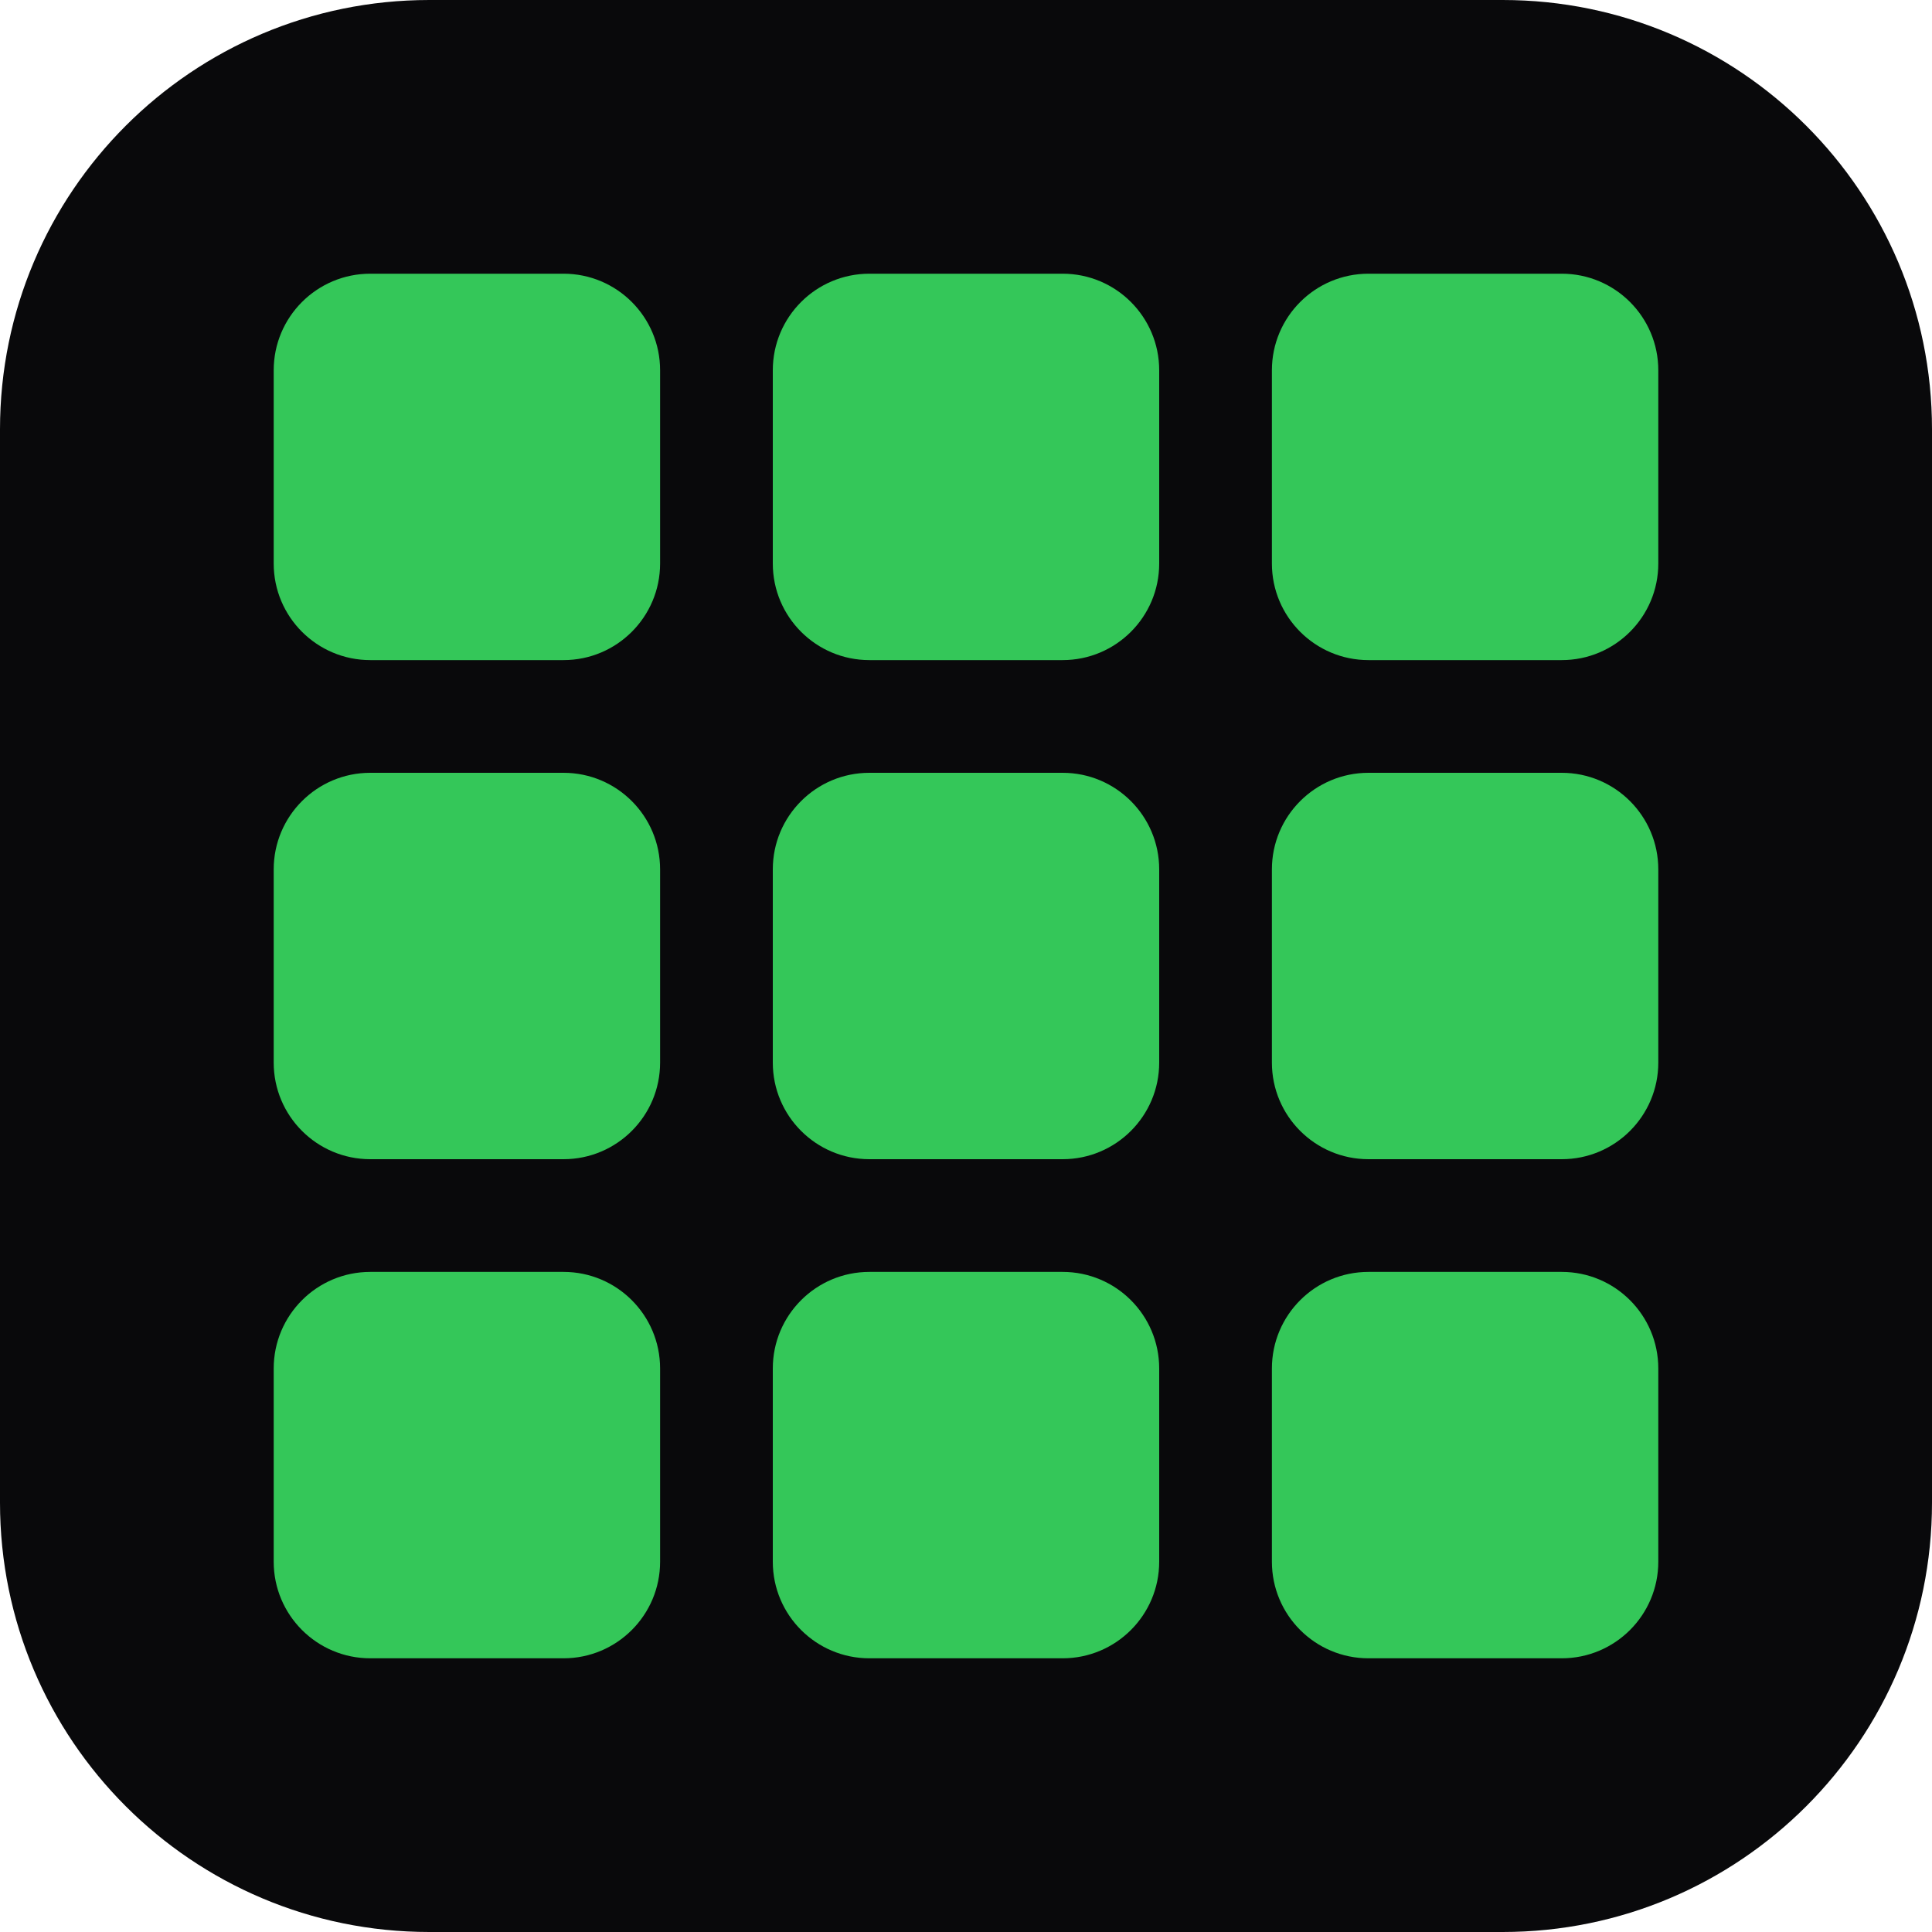
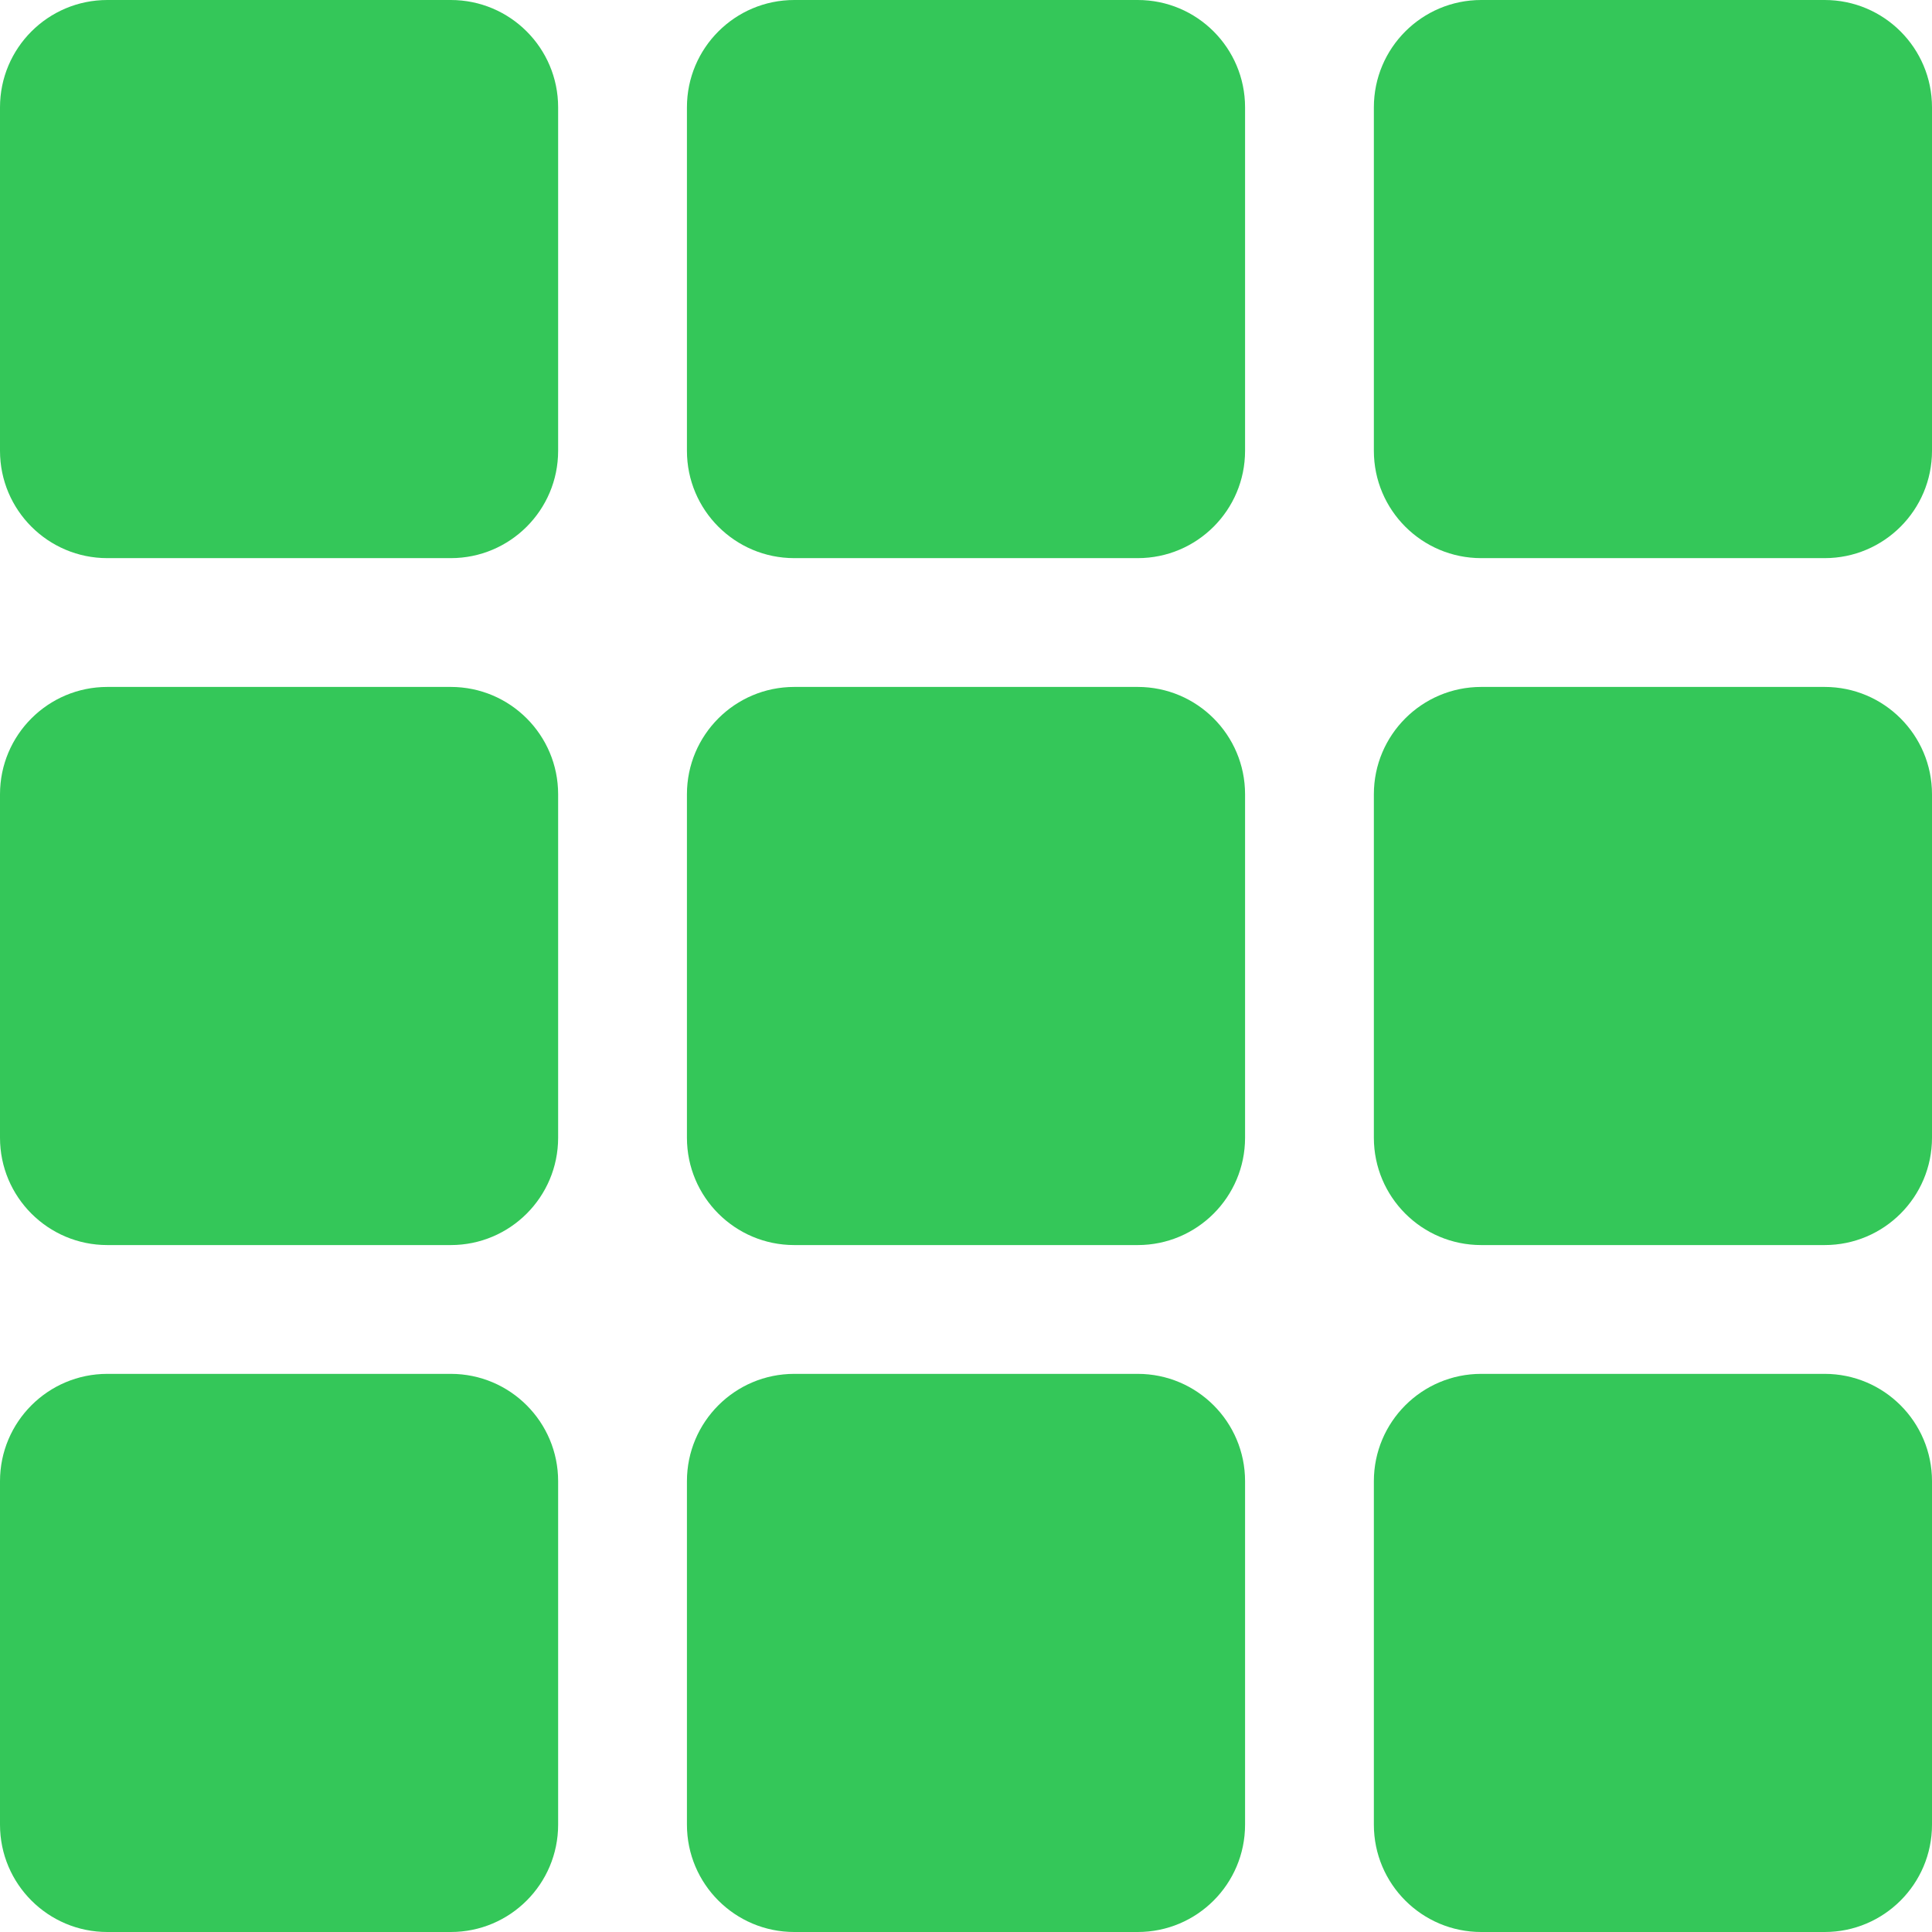
<svg xmlns="http://www.w3.org/2000/svg" width="180" height="180" viewBox="0 0 180 180" fill="none">
-   <rect width="180" height="180" rx="40" fill="#09090b" />
-   <rect x="25.5" y="25.5" width="36" height="36" rx="9" fill="#34C759" />
-   <rect x="72" y="25.5" width="36" height="36" rx="9" fill="#34C759" />
-   <rect x="118.5" y="25.5" width="36" height="36" rx="9" fill="#34C759" />
-   <rect x="25.5" y="72" width="36" height="36" rx="9" fill="#34C759" />
-   <rect x="72" y="72" width="36" height="36" rx="9" fill="#34C759" />
-   <rect x="118.5" y="72" width="36" height="36" rx="9" fill="#34C759" />
-   <rect x="25.5" y="118.5" width="36" height="36" rx="9" fill="#34C759" />
-   <rect x="72" y="118.5" width="36" height="36" rx="9" fill="#34C759" />
-   <rect x="118.5" y="118.5" width="36" height="36" rx="9" fill="#34C759" />
+   <rect x="0" y="0" width="52" height="52" rx="10" fill="#34C759" />
+   <rect x="64" y="0" width="52" height="52" rx="10" fill="#34C759" />
+   <rect x="128" y="0" width="52" height="52" rx="10" fill="#34C759" />
+   <rect x="0" y="64" width="52" height="52" rx="10" fill="#34C759" />
+   <rect x="64" y="64" width="52" height="52" rx="10" fill="#34C759" />
+   <rect x="128" y="64" width="52" height="52" rx="10" fill="#34C759" />
+   <rect x="0" y="128" width="52" height="52" rx="10" fill="#34C759" />
+   <rect x="64" y="128" width="52" height="52" rx="10" fill="#34C759" />
+   <rect x="128" y="128" width="52" height="52" rx="10" fill="#34C759" />
</svg>
